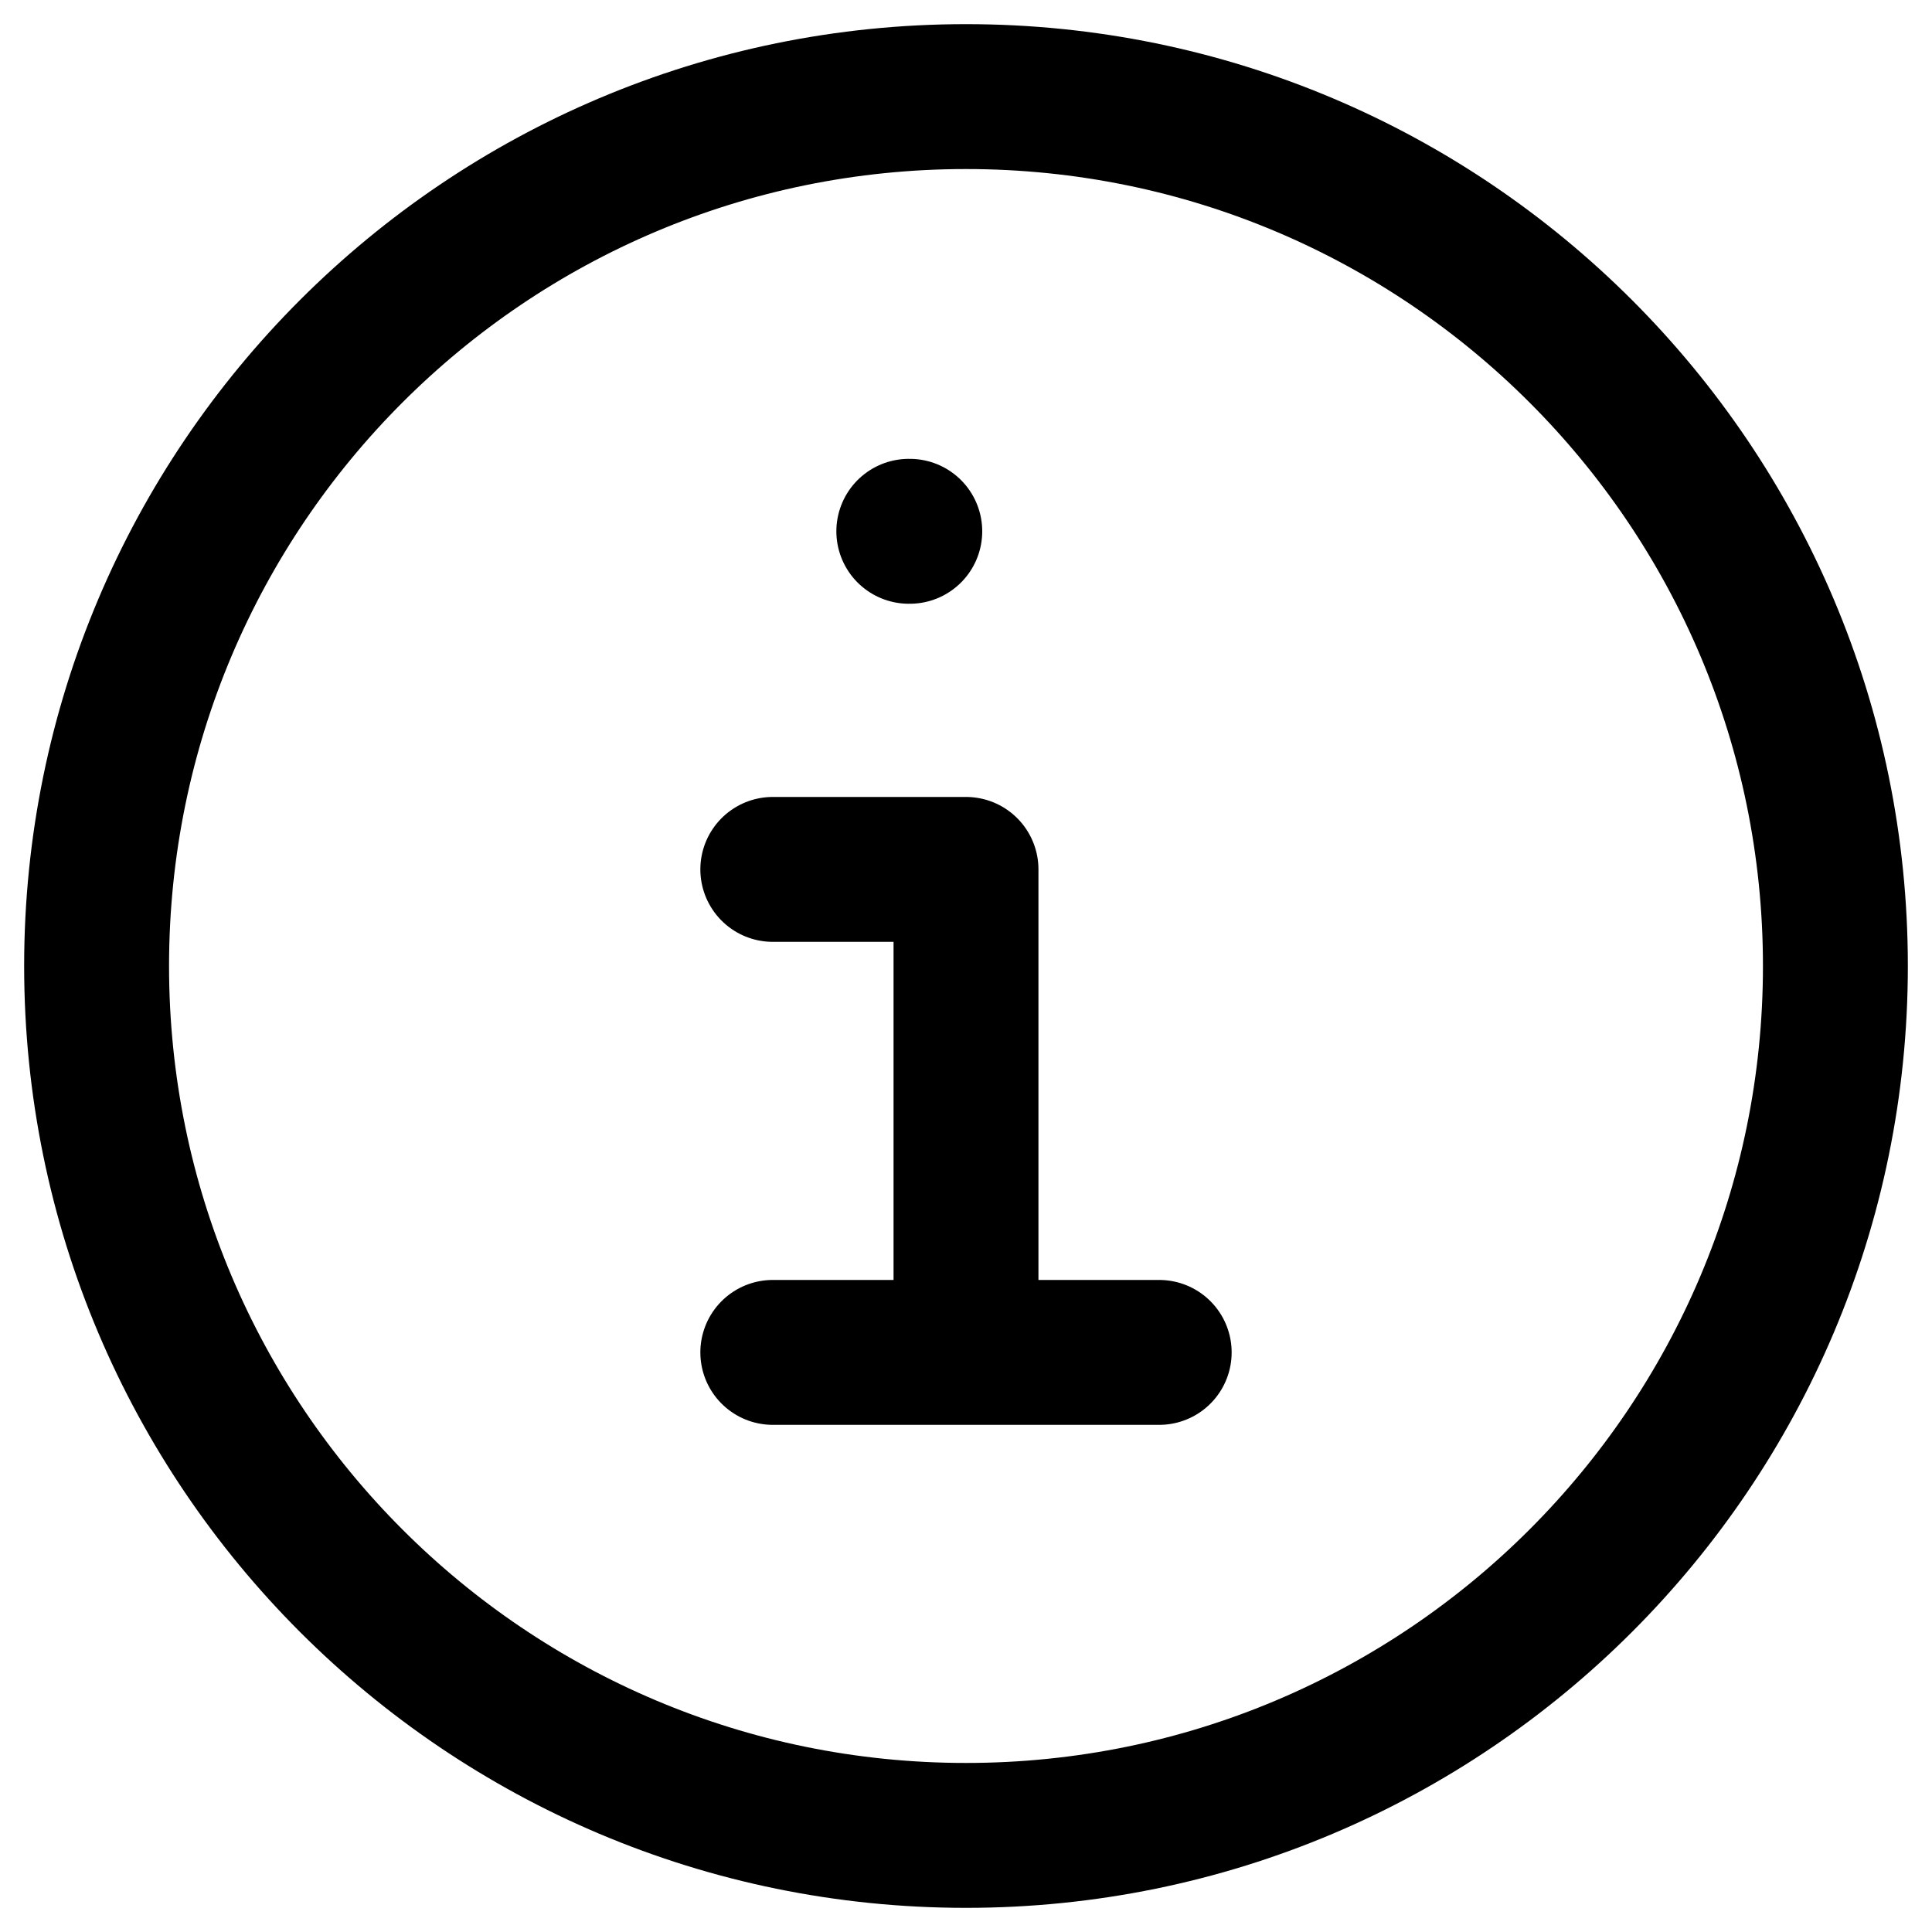
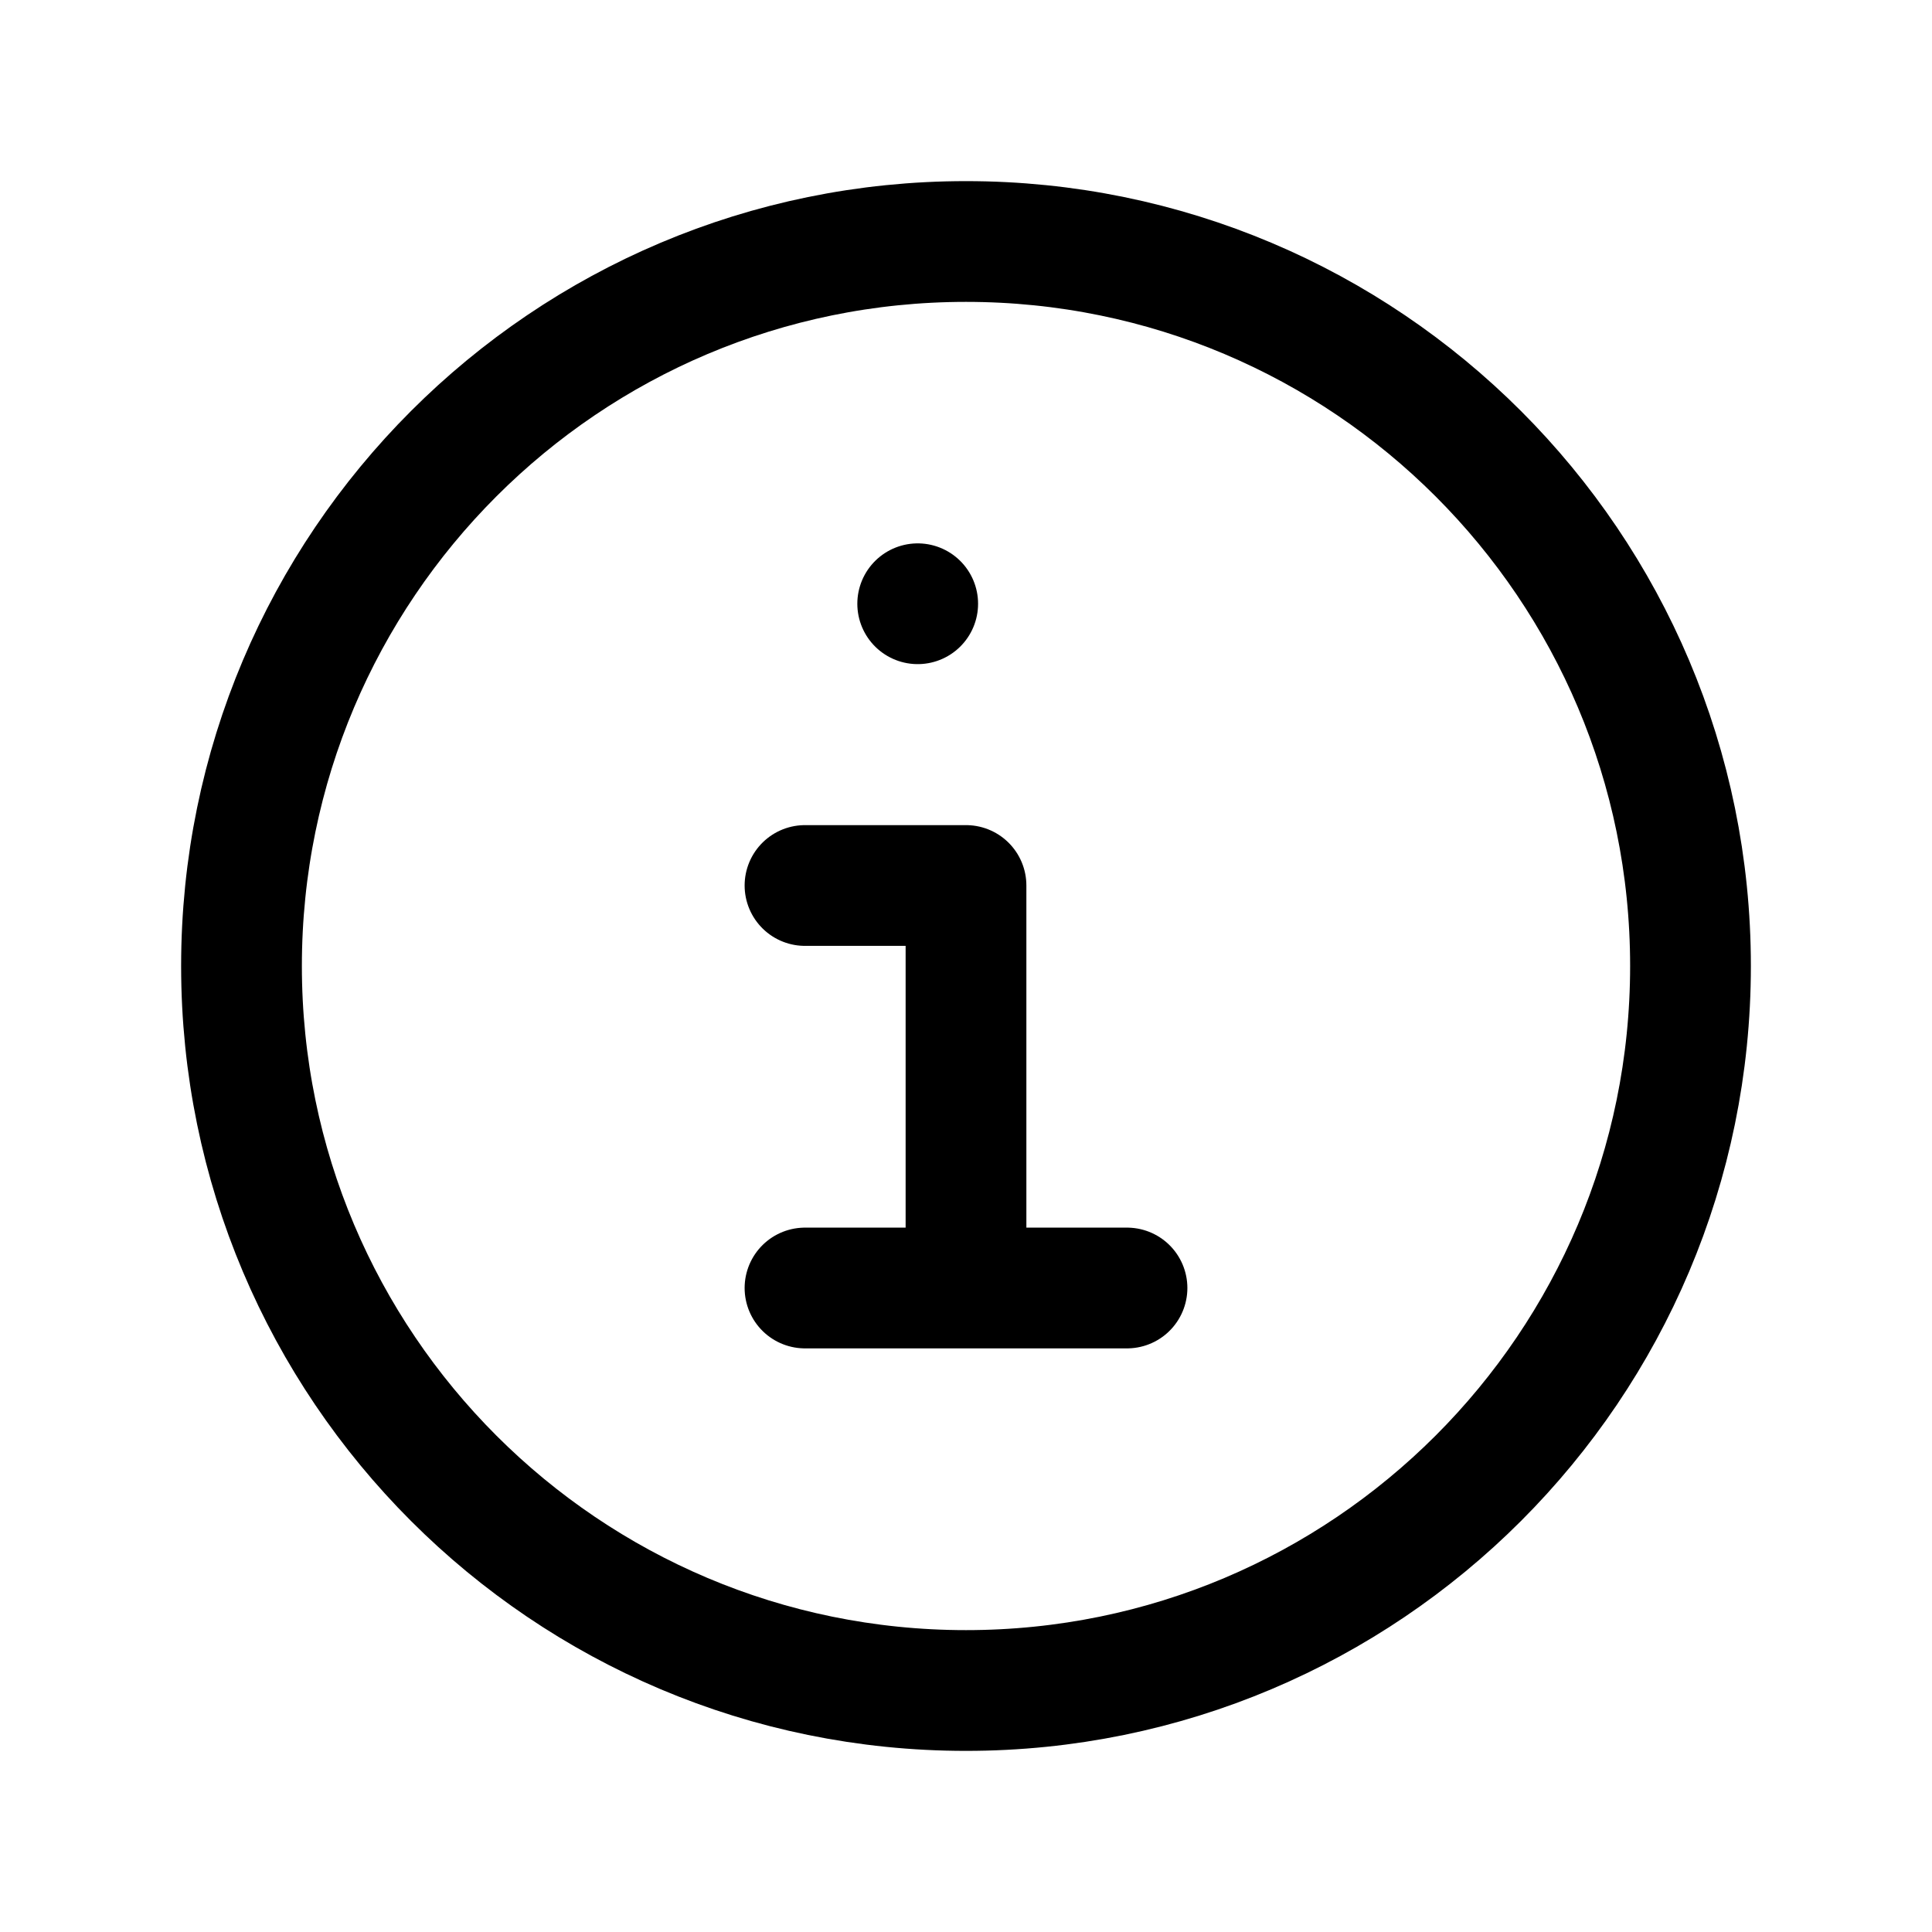
- <svg xmlns="http://www.w3.org/2000/svg" class="w-6 h-6 text-gray-800 dark:text-white" aria-hidden="true" fill="none" viewBox="0 0 20 20">
-   <path stroke="currentColor" stroke-linecap="round" stroke-linejoin="round" stroke-width="1.5" d="M8 9h2v5m-2 0h4M9.408 5.5h.01M19 10a9 9 0 1 1-18 0 9 9 0 0 1 18 0Z" />
+ <svg xmlns="http://www.w3.org/2000/svg" class="w-6 h-6 text-gray-800 dark:text-white" aria-hidden="true" fill="none" viewBox="0 0 24 24">
+   <path stroke="currentColor" stroke-linecap="round" stroke-linejoin="round" stroke-width="1.5" d="M10 11h2v5m-2 0h4m-2.6-8.5h0M21 12a9 9 0 1 1-18 0 9 9 0 0 1 18 0Z" />
</svg>
